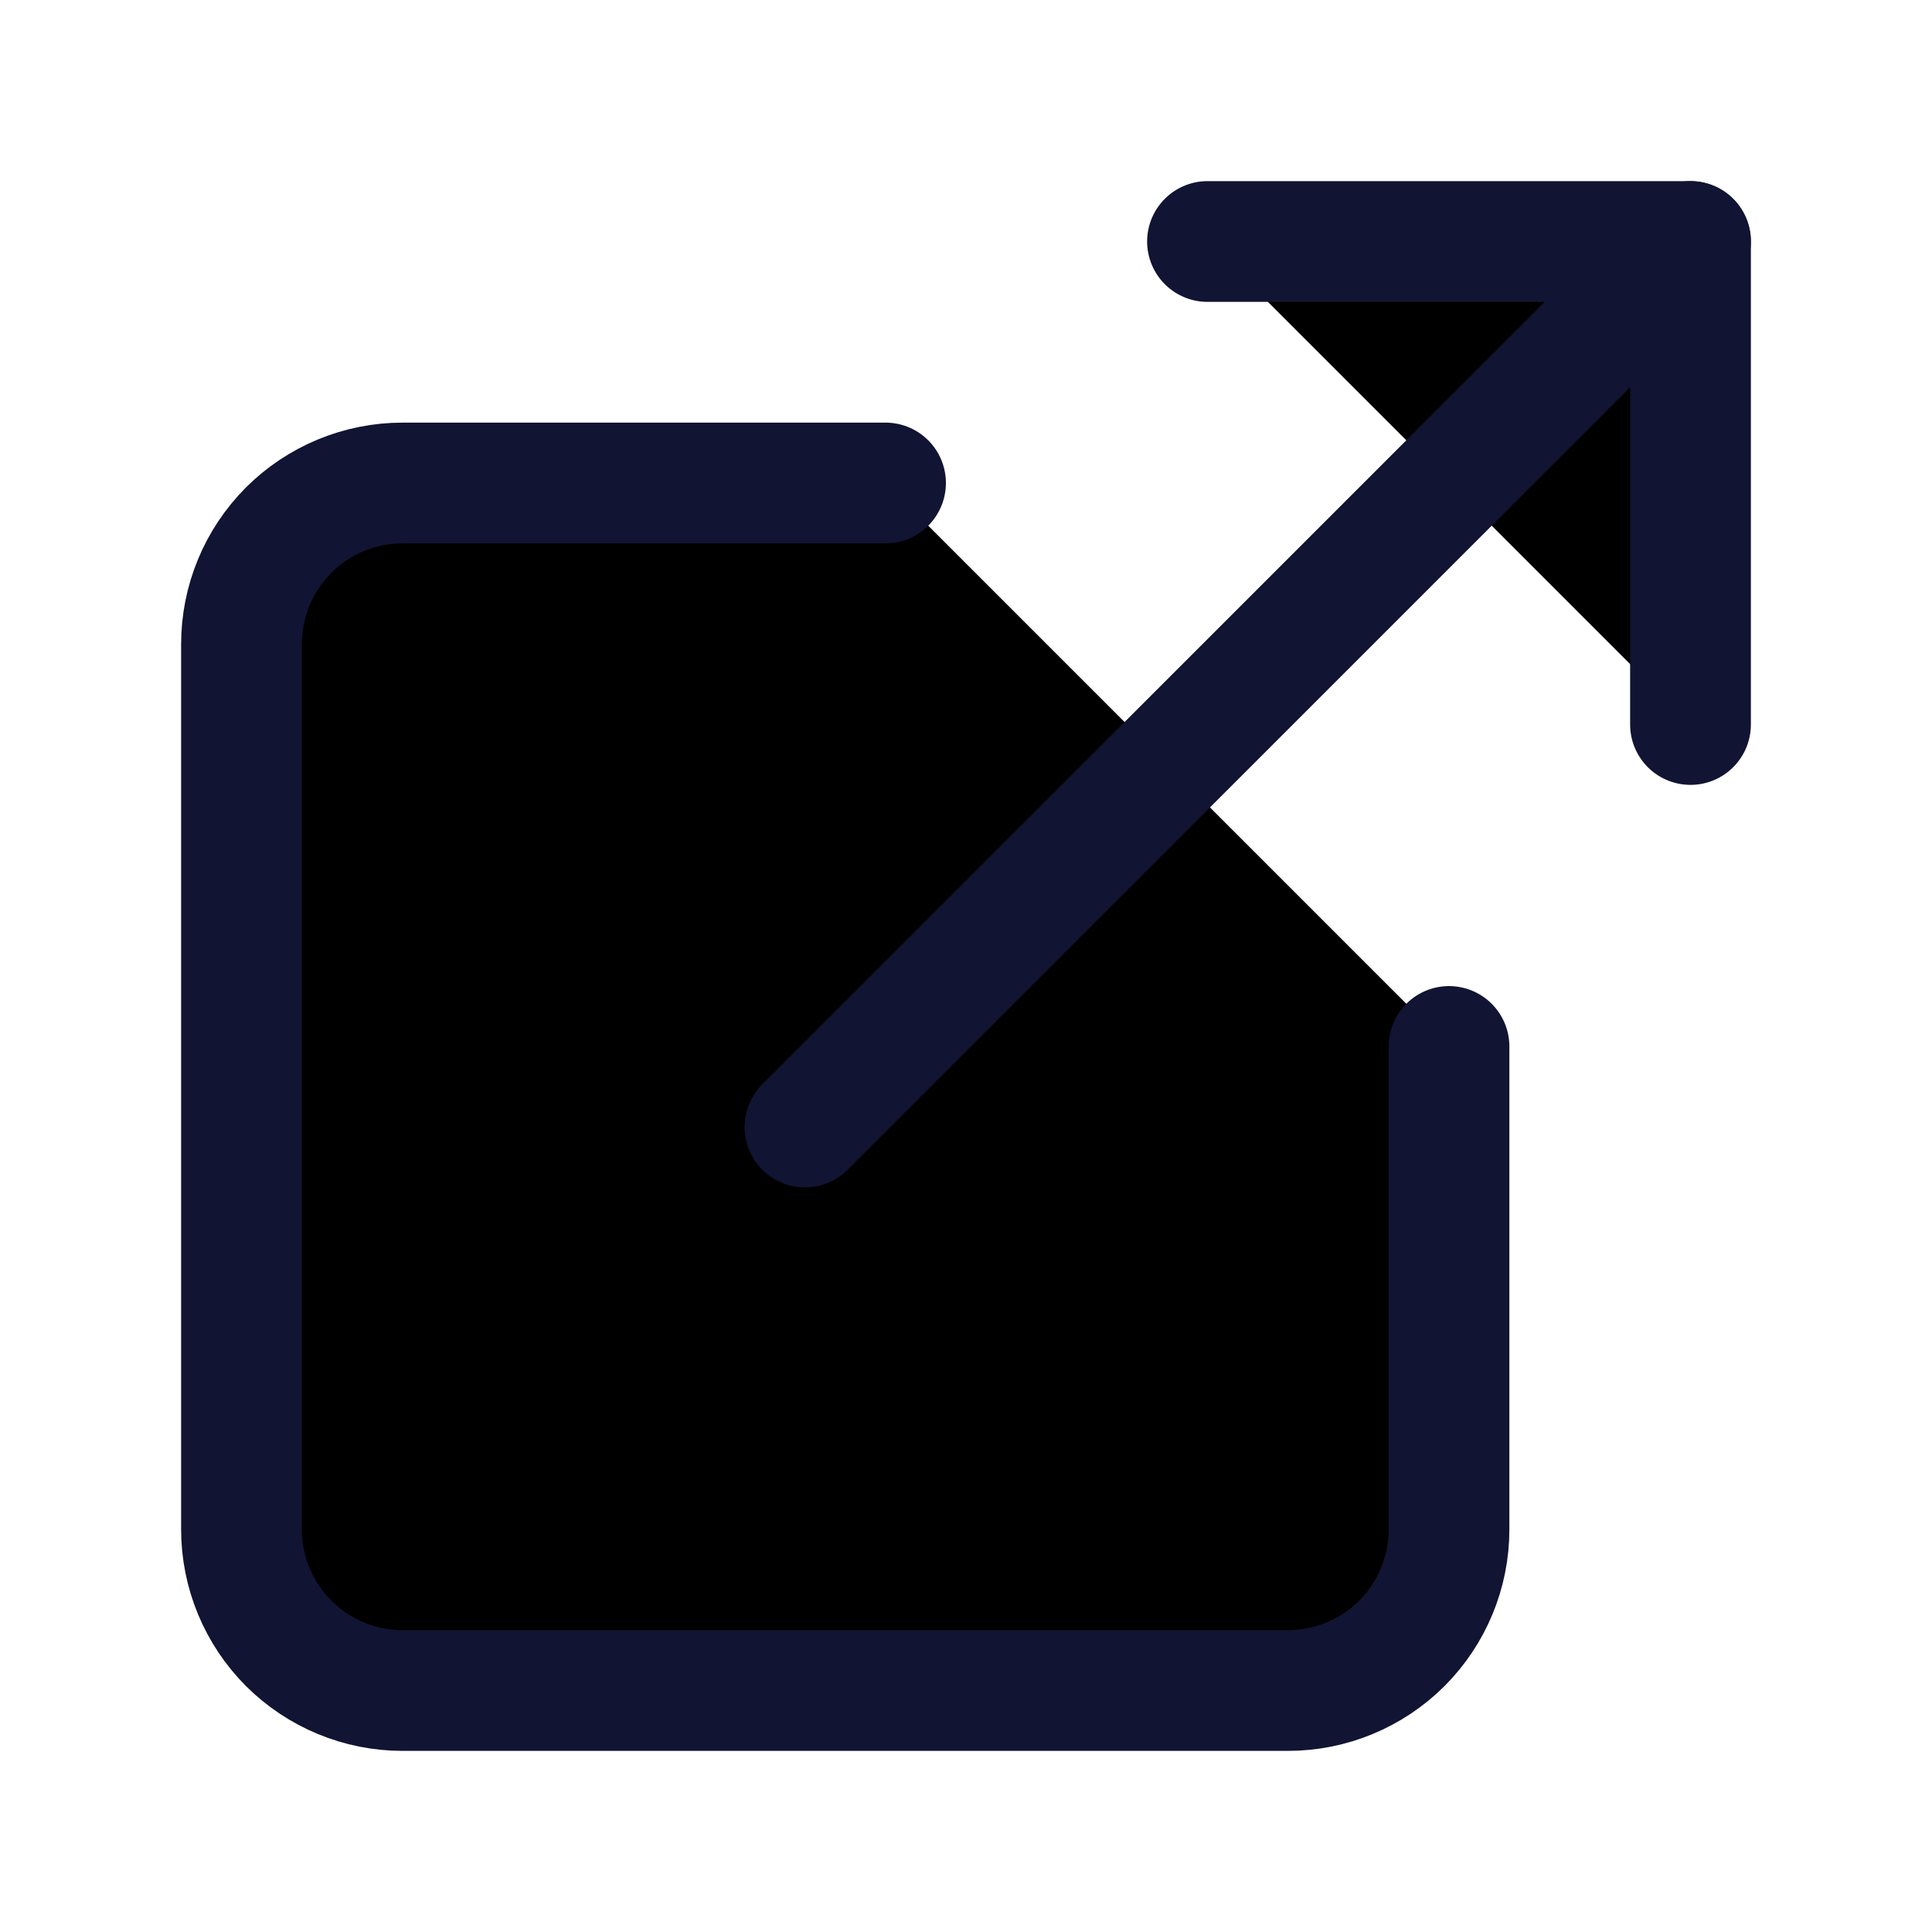
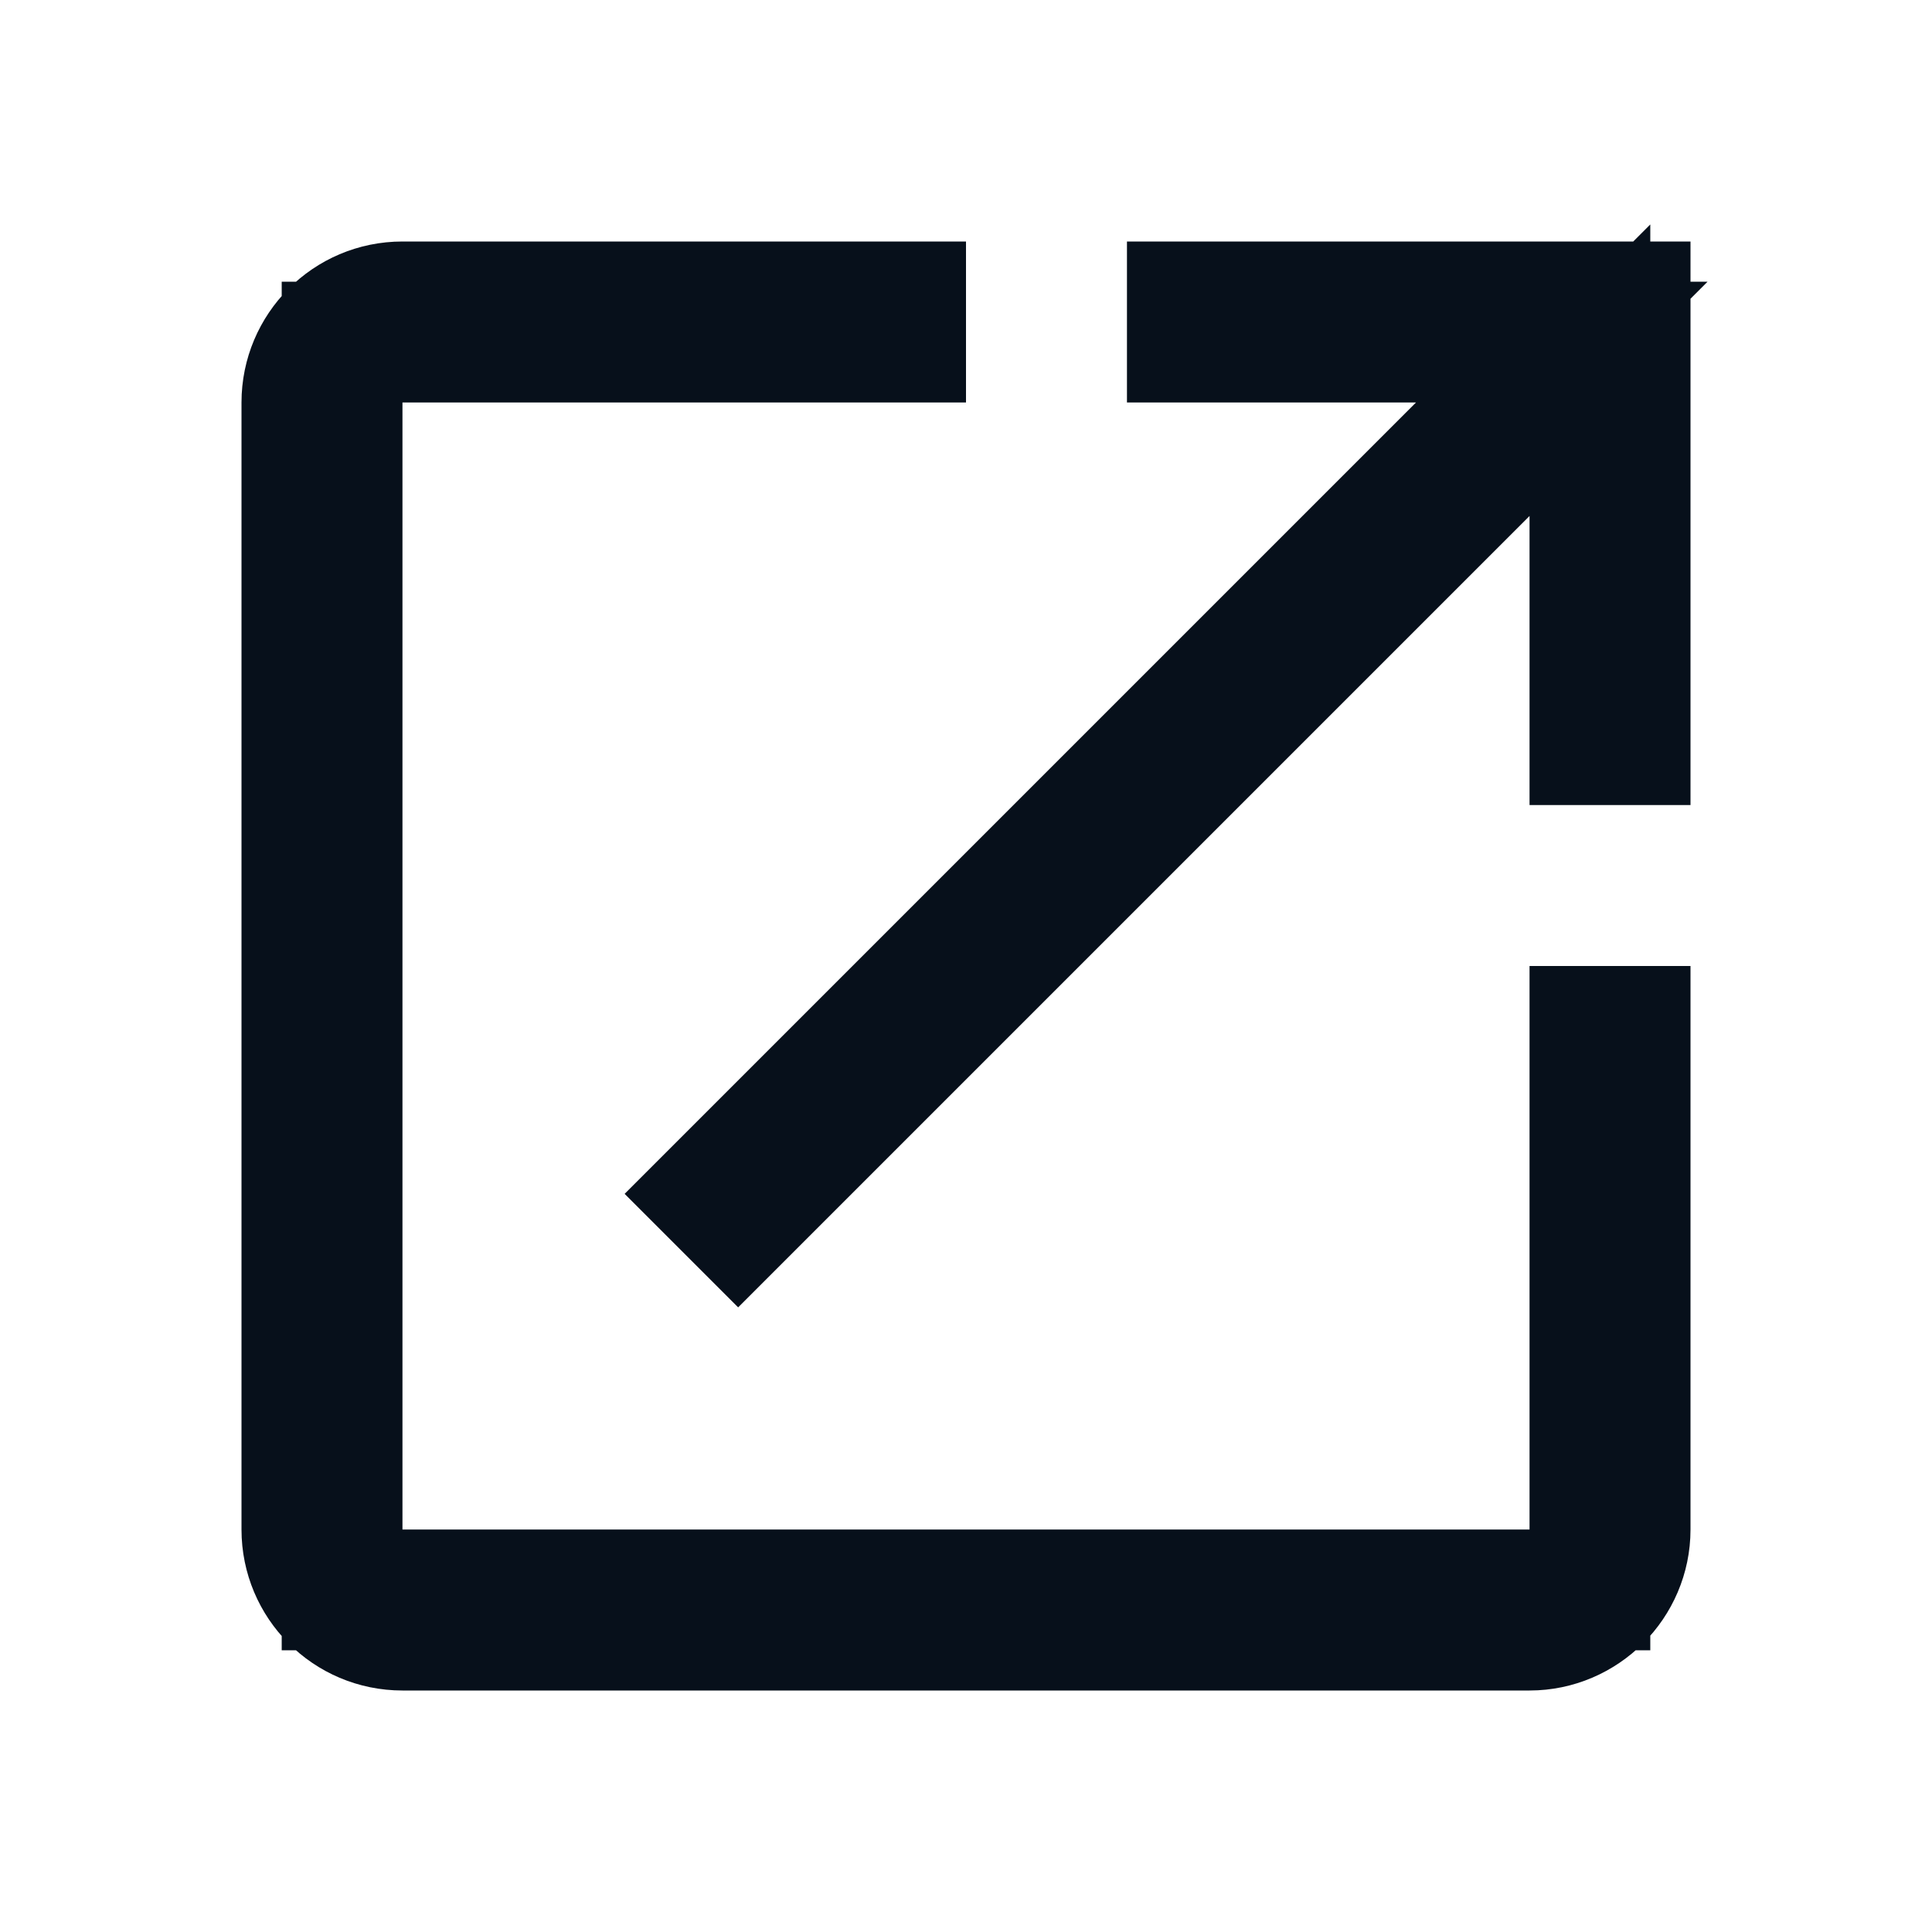
- <svg xmlns="http://www.w3.org/2000/svg" width="20" height="20" viewBox="0 0 20 20">
+ <svg xmlns="http://www.w3.org/2000/svg" width="16" height="16" viewBox="0 0 16 16">
  <g>
-     <path d="M15 10.833V15.833C15 16.275 14.824 16.699 14.512 17.012C14.199 17.324 13.775 17.5 13.333 17.5H4.167C3.725 17.5 3.301 17.324 2.988 17.012C2.676 16.699 2.5 16.275 2.5 15.833V6.667C2.5 6.225 2.676 5.801 2.988 5.488C3.301 5.176 3.725 5 4.167 5H9.167" stroke="#111432" stroke-width="1.25" stroke-linecap="round" stroke-linejoin="round" />
-     <path d="M12.5 2.5H17.5V7.5" stroke="#111432" stroke-width="1.25" stroke-linecap="round" stroke-linejoin="round" />
-     <path d="M8.333 11.667L17.5 2.5" stroke="#111432" stroke-width="1.25" stroke-linecap="round" stroke-linejoin="round" />
+     <path d="M12.667 13.167H13.167V12.667V8.5H13.5V12.667C13.5 13.124 13.124 13.5 12.667 13.5H3.333C2.871 13.5 2.5 13.126 2.5 12.667V3.333C2.5 2.875 2.871 2.5 3.333 2.5H7.5V2.833H3.333H2.833V3.333V12.667V13.167H3.333H12.667ZM13.167 6.167V4.273V3.066L12.313 3.92L6.113 10.12L5.88 9.887L12.08 3.687L12.934 2.833H11.727H9.833V2.5H13.5V6.167H13.167Z" fill="#07101B" stroke="#07101B" />
  </g>
</svg>
